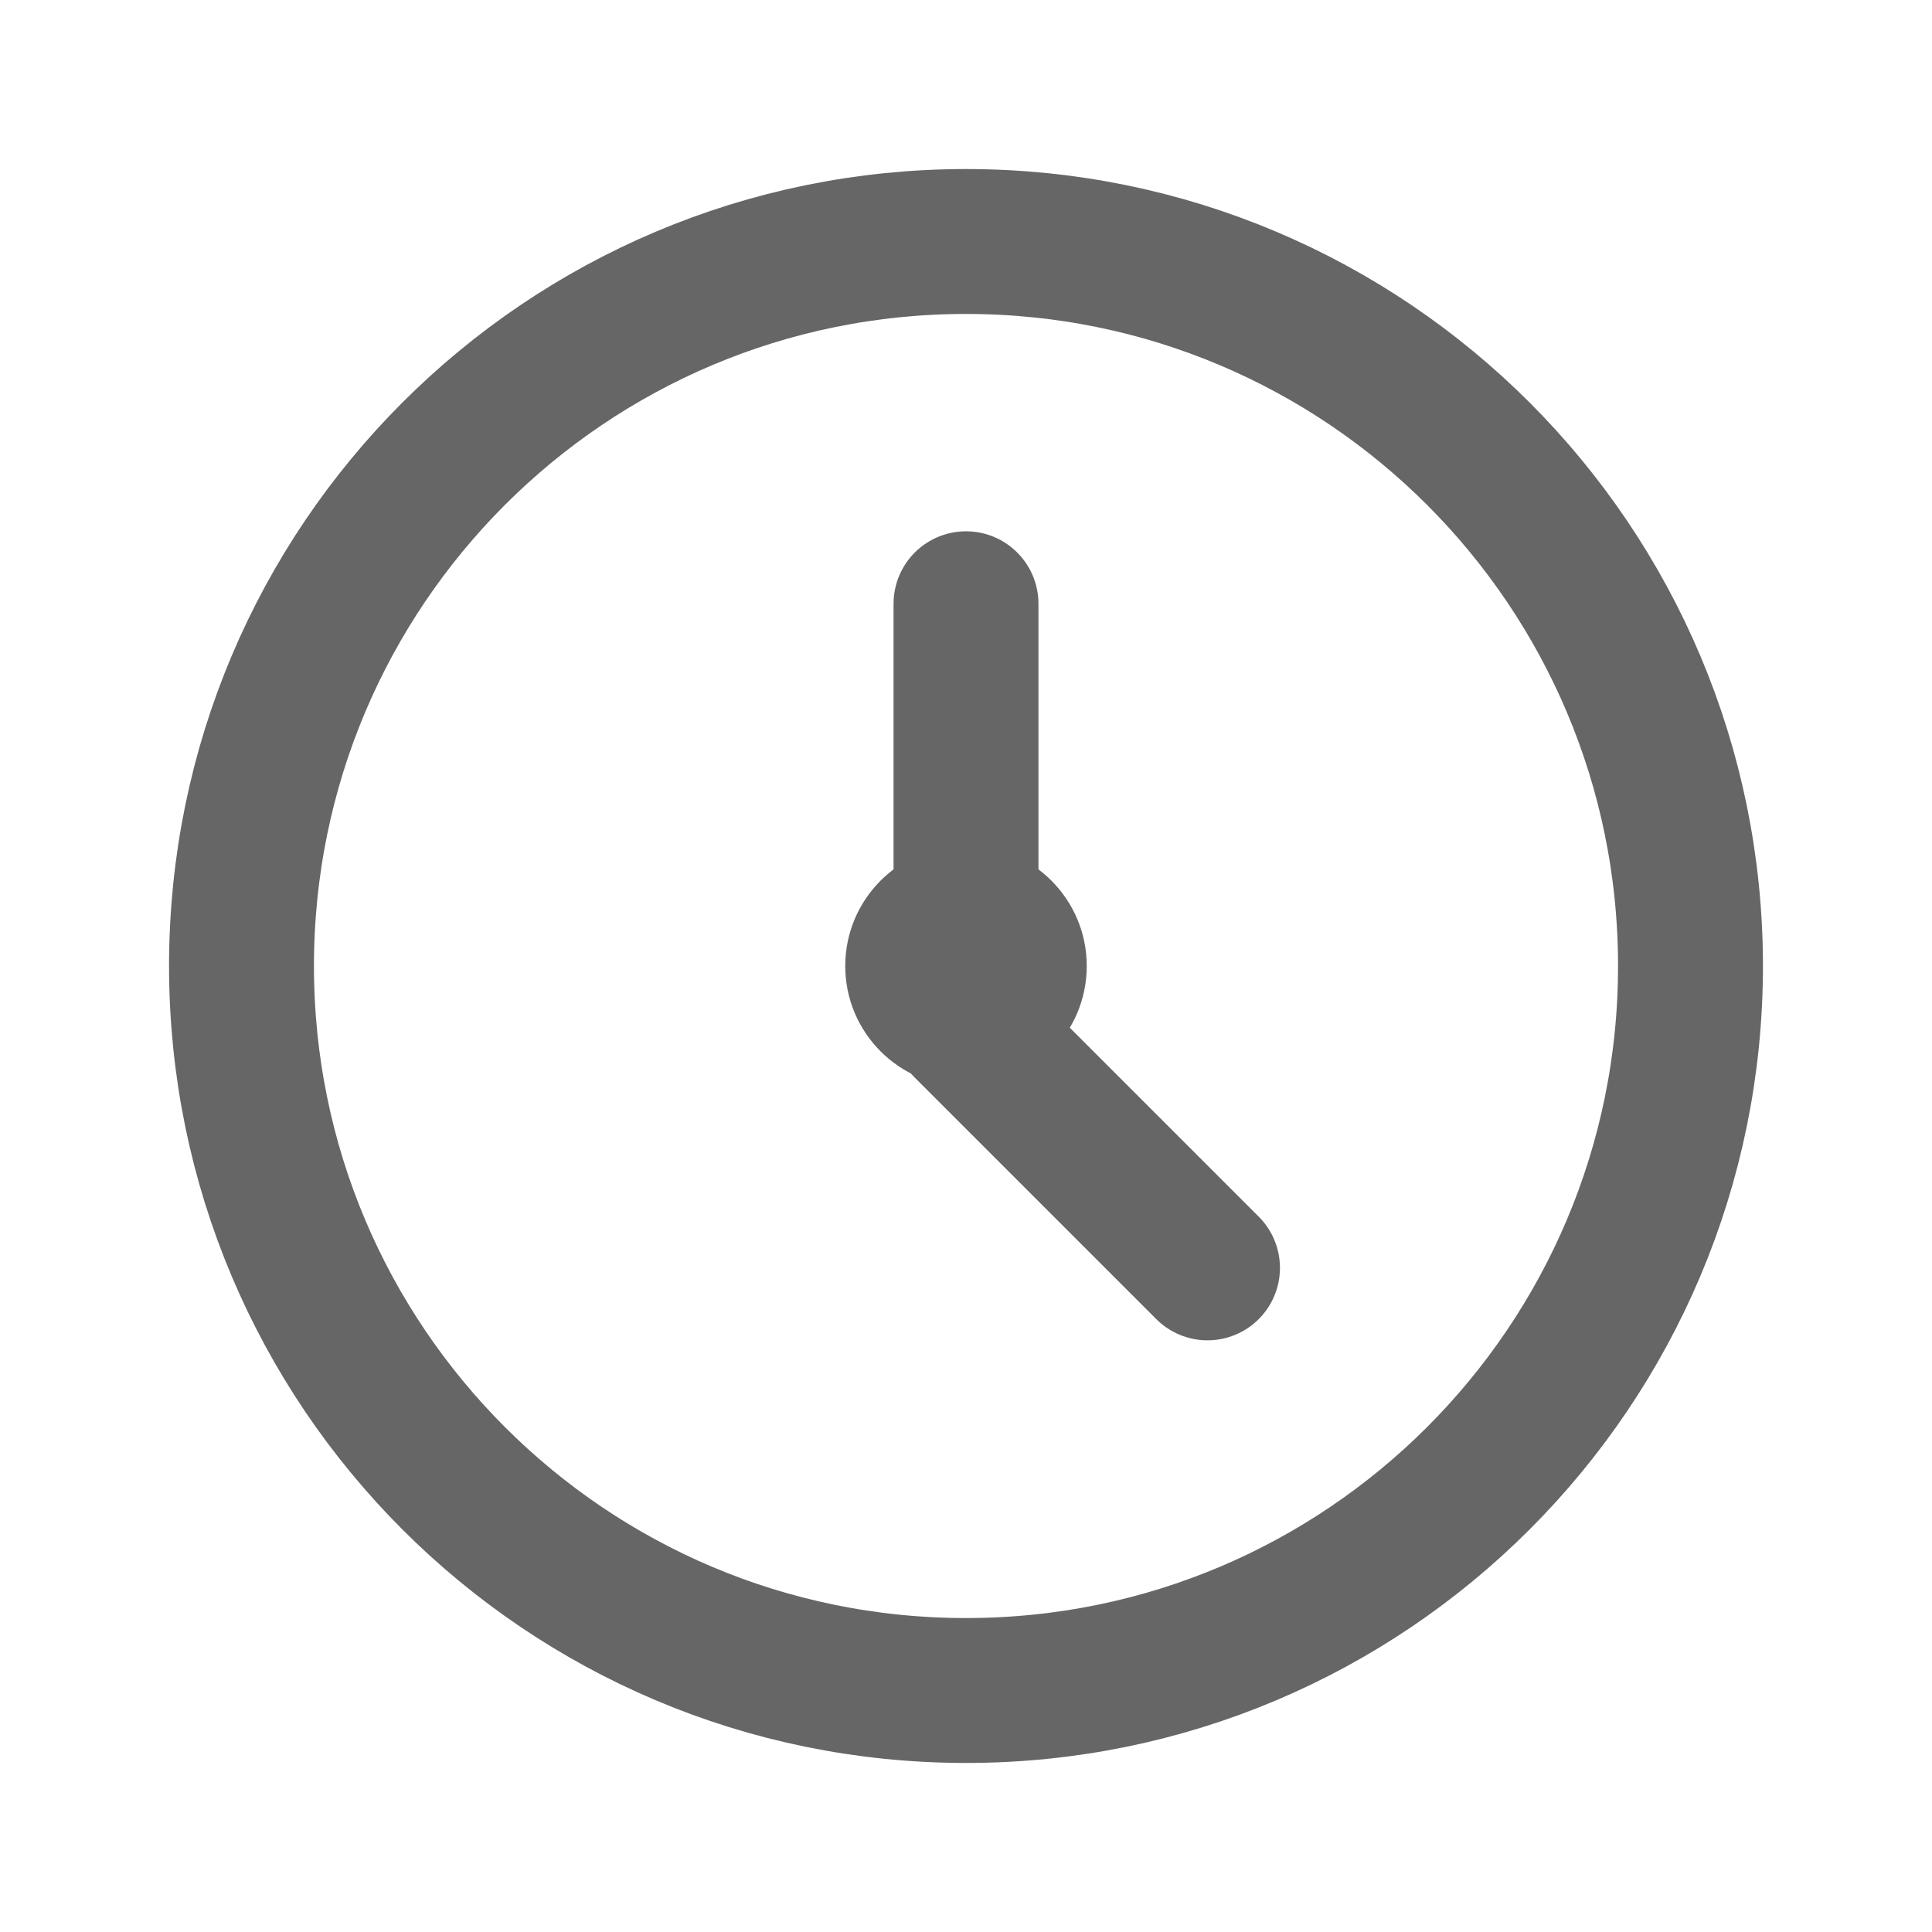
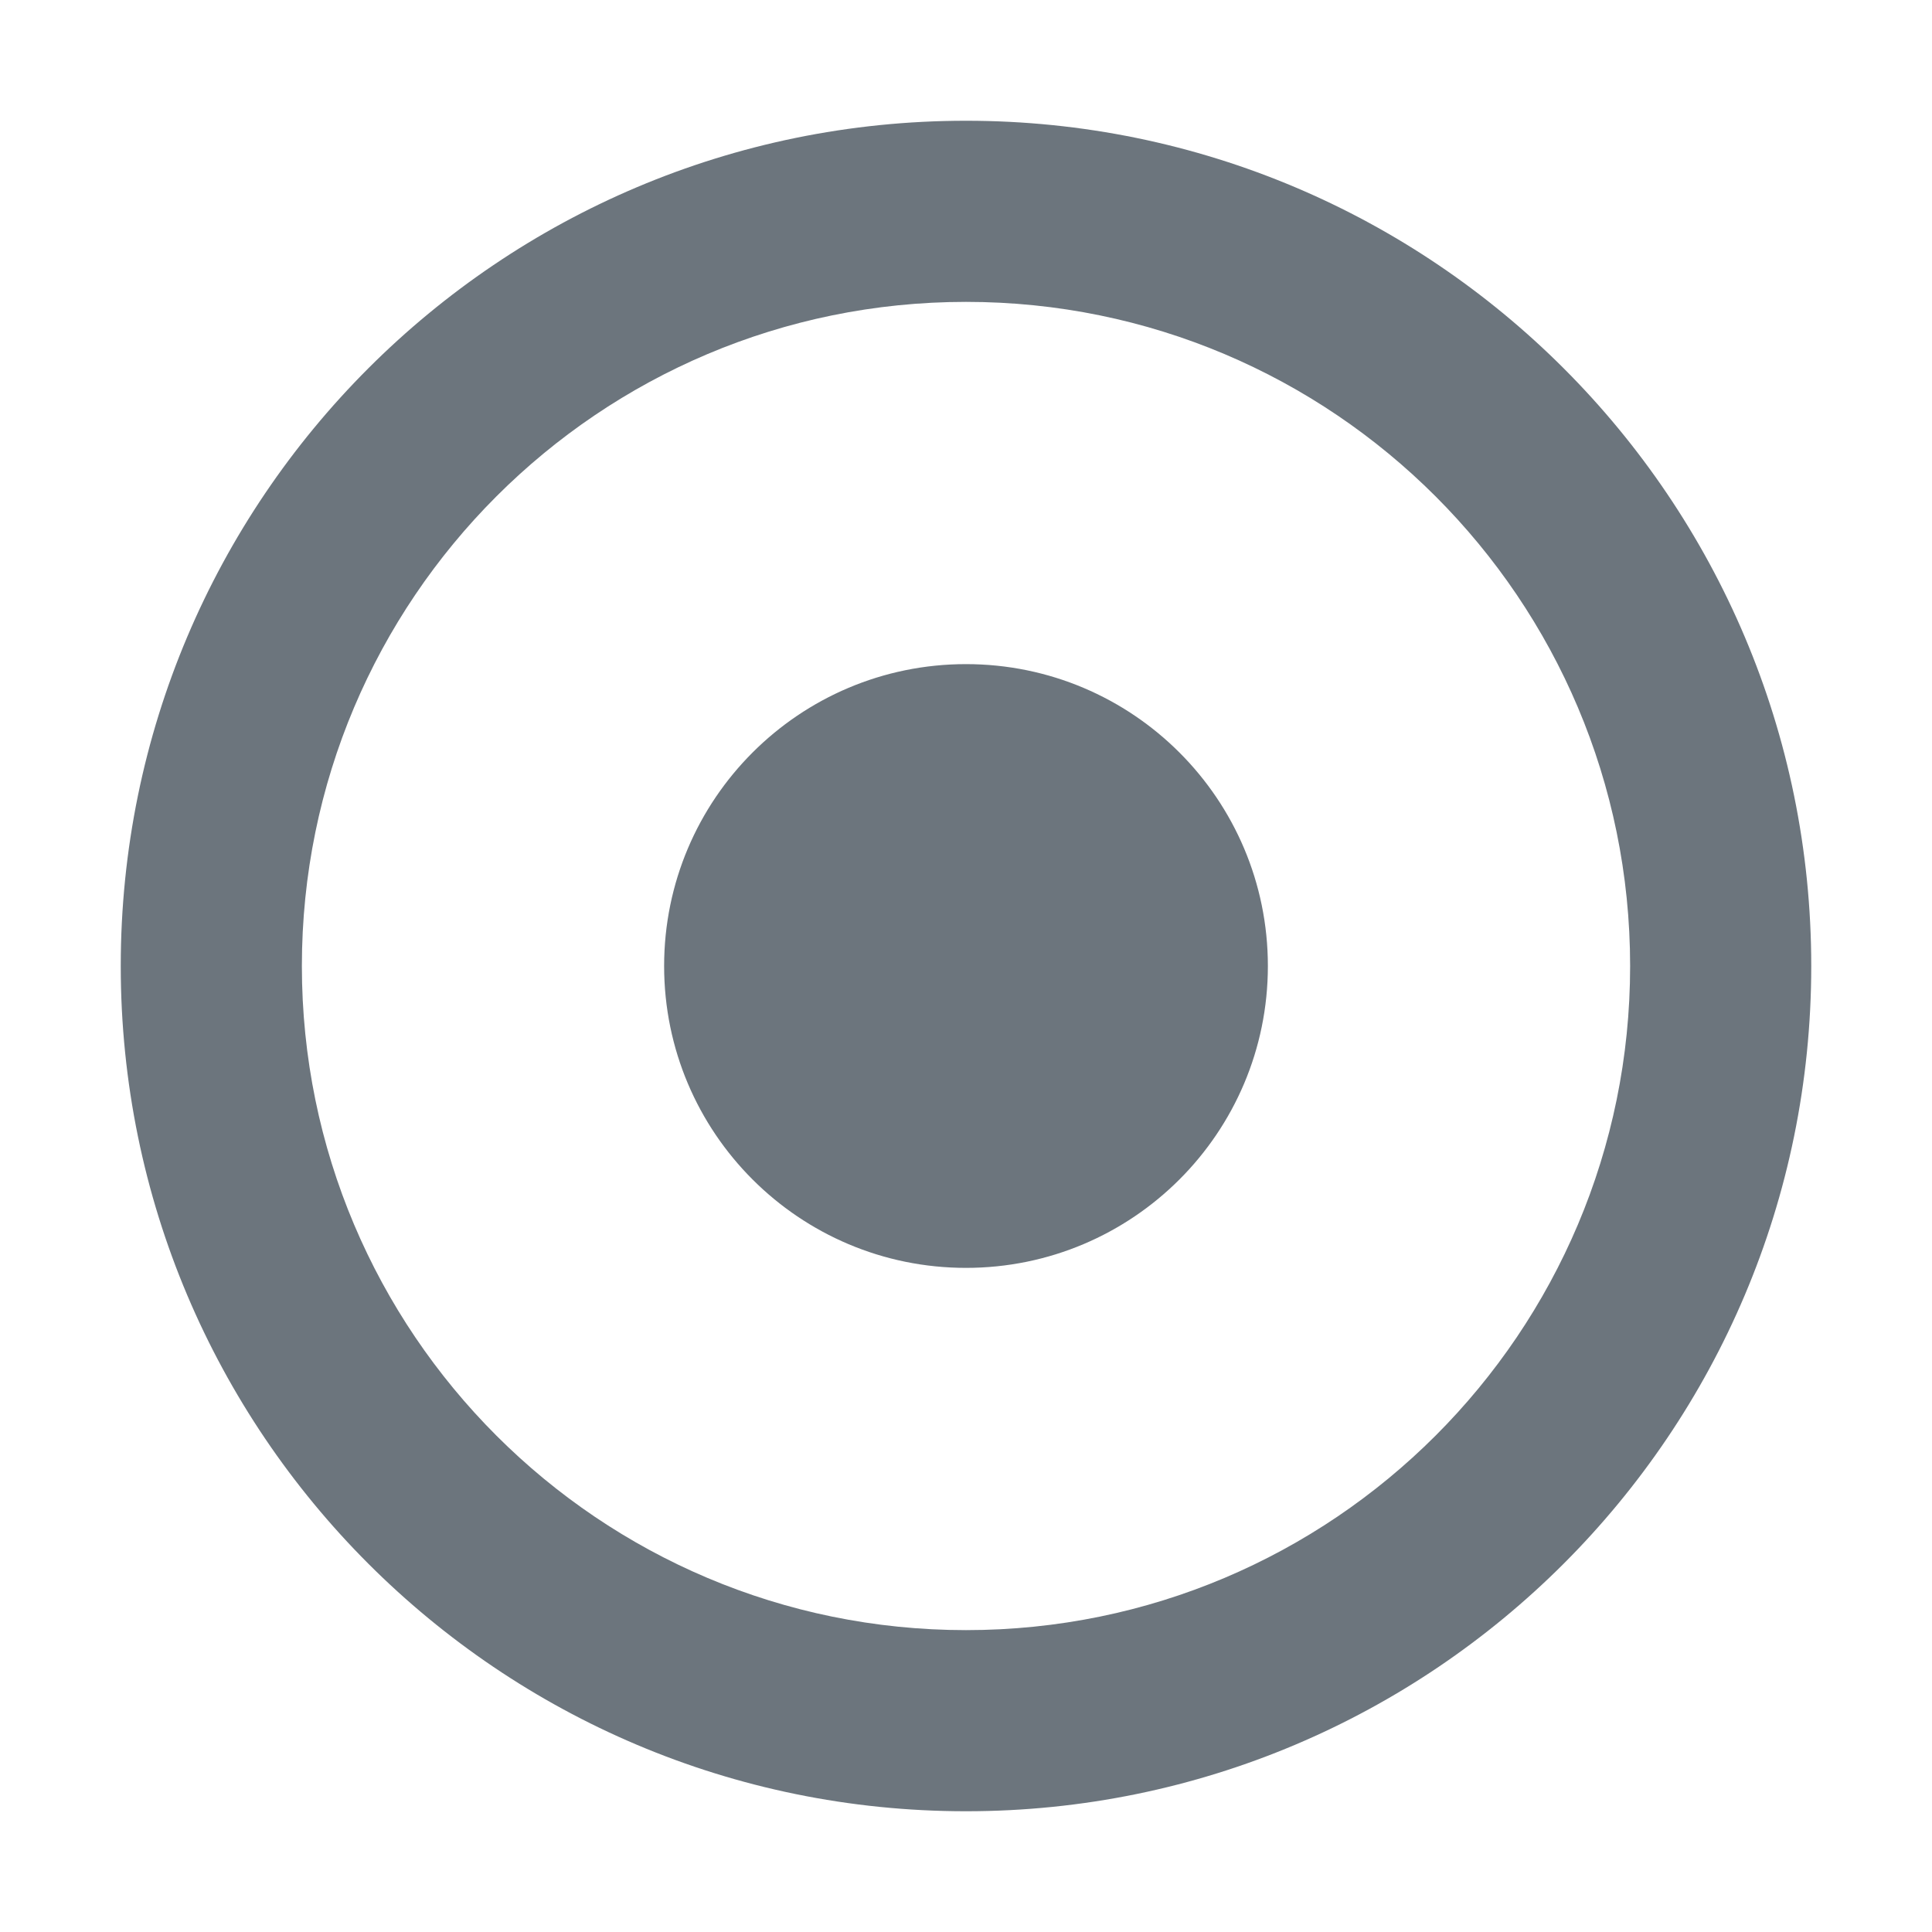
- <svg xmlns="http://www.w3.org/2000/svg" width="16" height="16" viewBox="0 0 16 16" fill="none">
-   <path d="M8 2C4.686 2 2 4.686 2 8C2 11.314 4.686 14 8 14C11.314 14 14 11.314 14 8C14 4.686 11.314 2 8 2Z" stroke="#666666" stroke-width="1.2" fill="none" />
-   <path d="M8 5V8.5L10 10.5" stroke="#666666" stroke-width="1.2" stroke-linecap="round" stroke-linejoin="round" fill="none" />
-   <circle cx="8" cy="8" r="1" fill="#666666" />
+ <svg xmlns="http://www.w3.org/2000/svg" width="16" height="16" viewBox="0 0 16 16">
+   <path fill="#6c757d" d="M8 1a7 7 0 1 0 0 14A7 7 0 0 0 8 1zm0 12.5a5.5 5.5 0 1 1 0-11 5.5 5.5 0 0 1 0 11zm2.5-5.5a2.5 2.5 0 1 1-5 0 2.5 2.5 0 0 1 5 0z" />
</svg>
